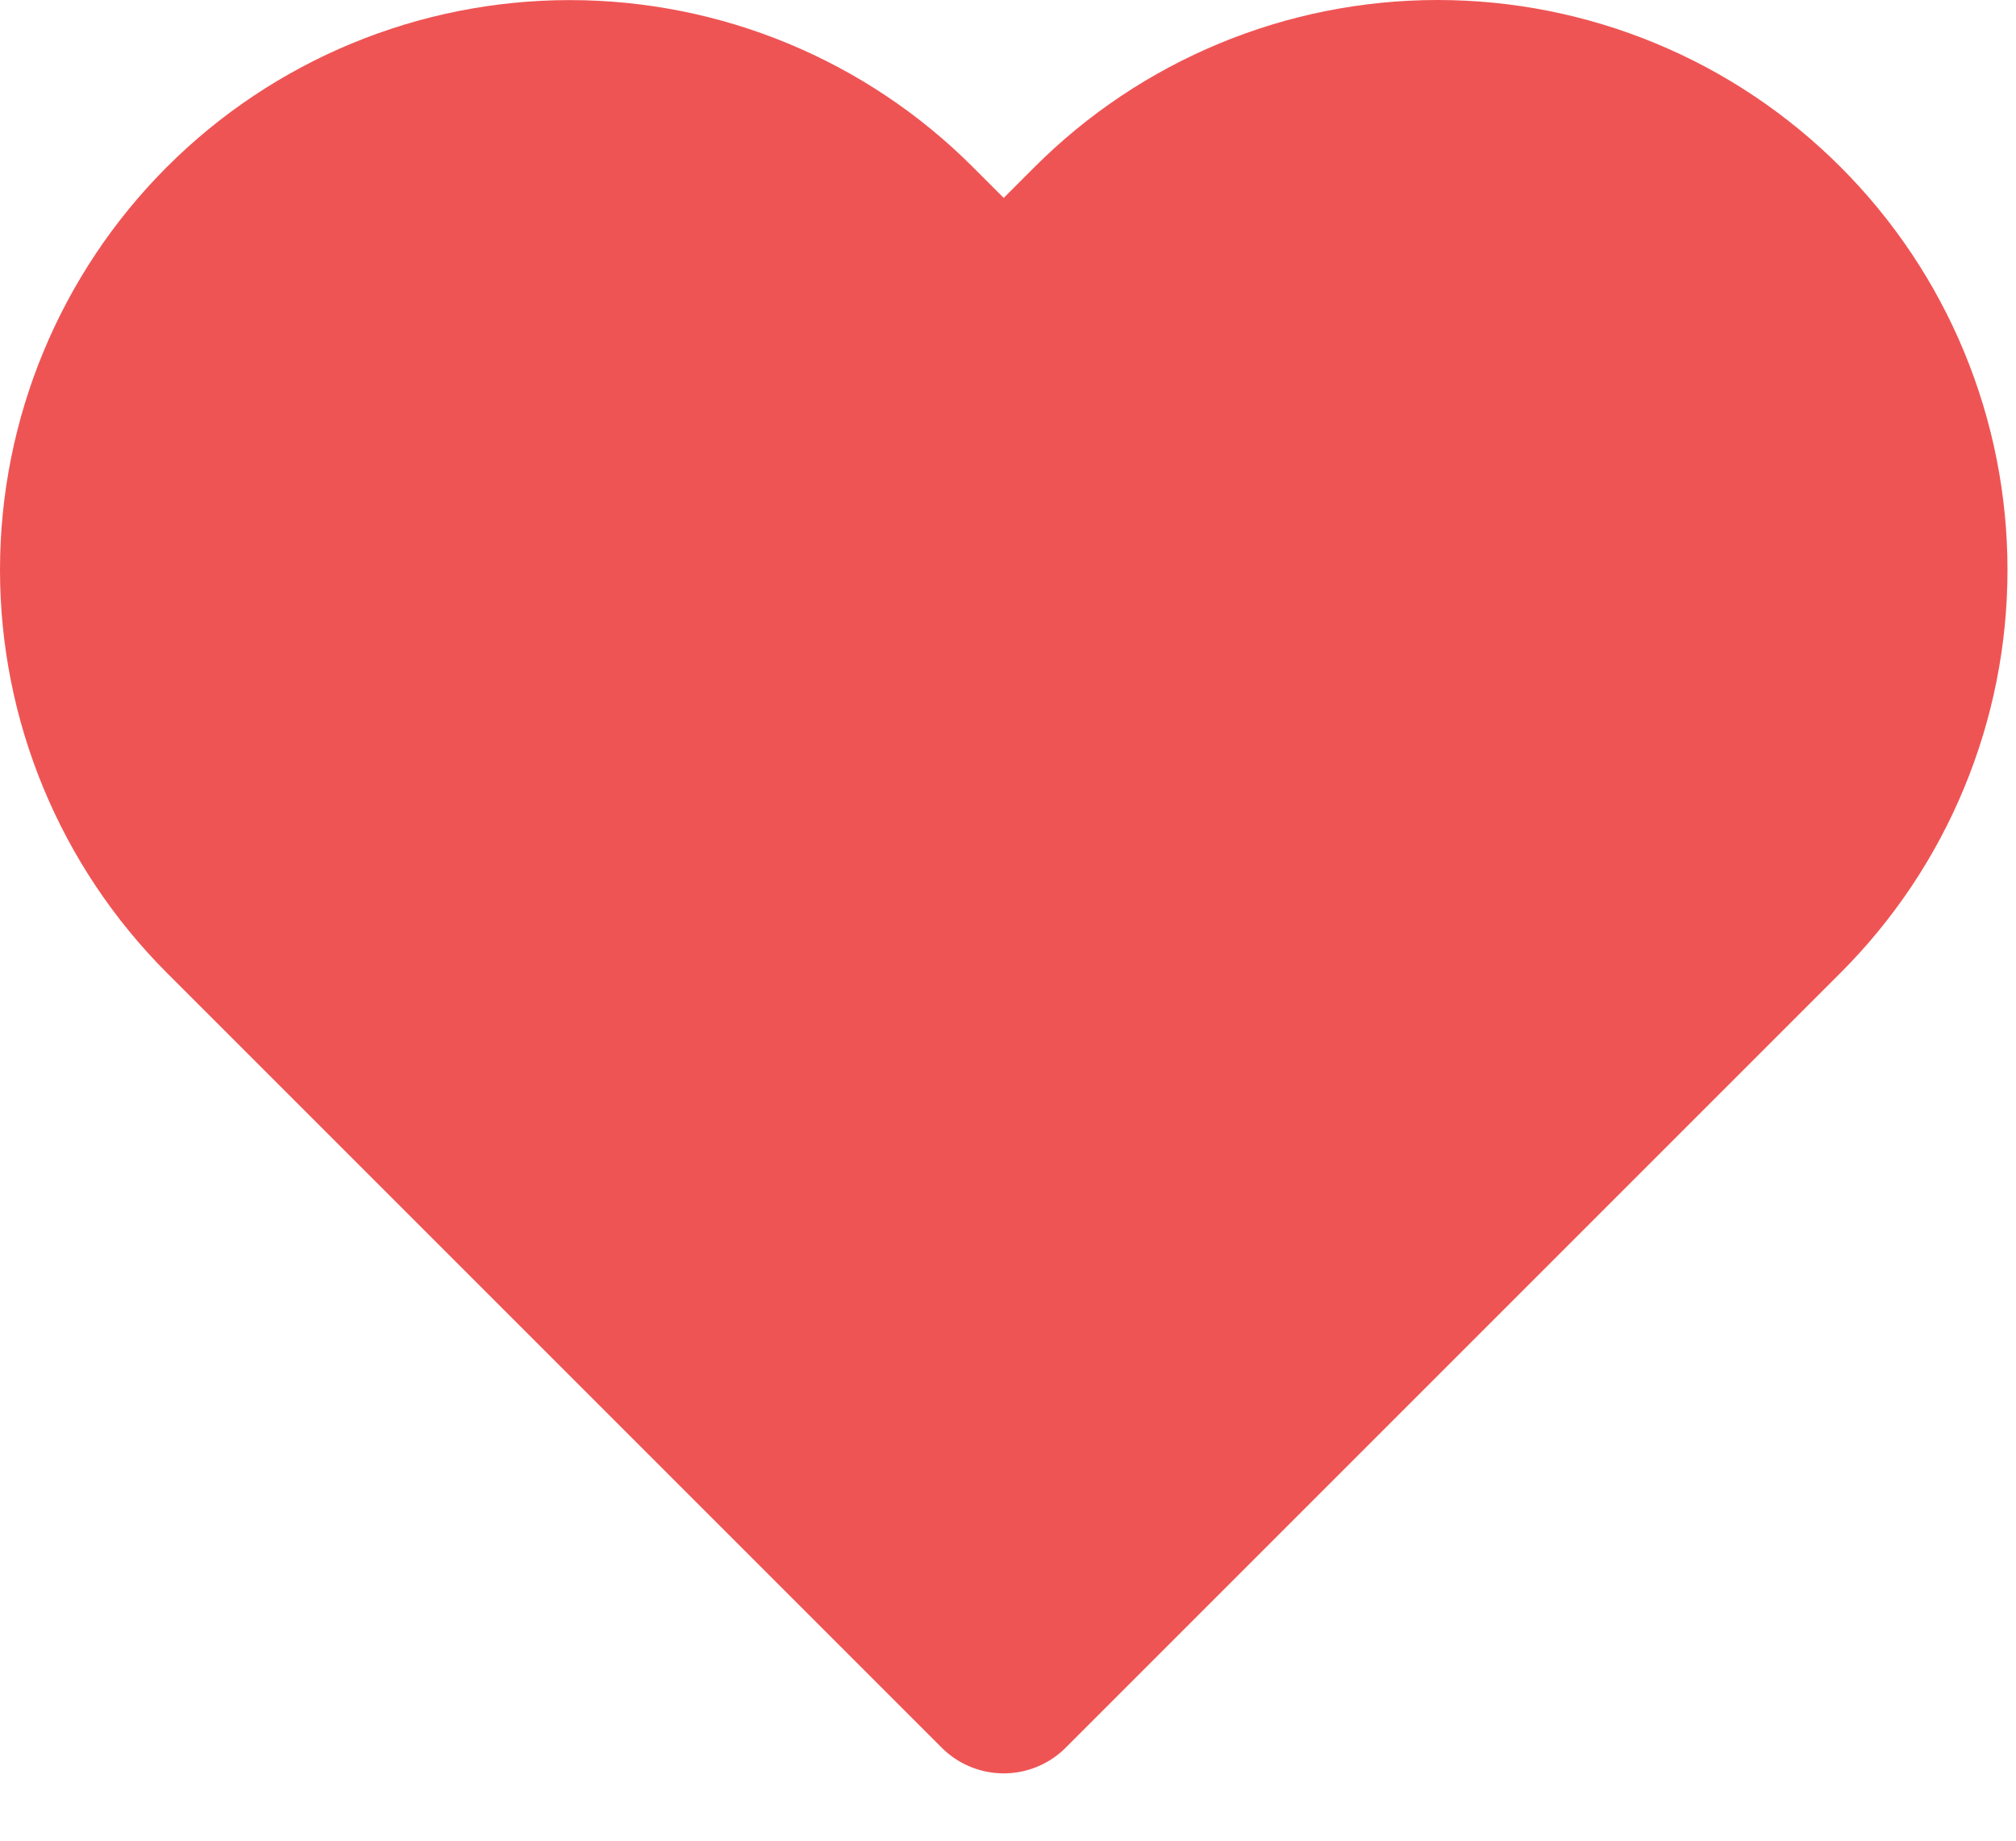
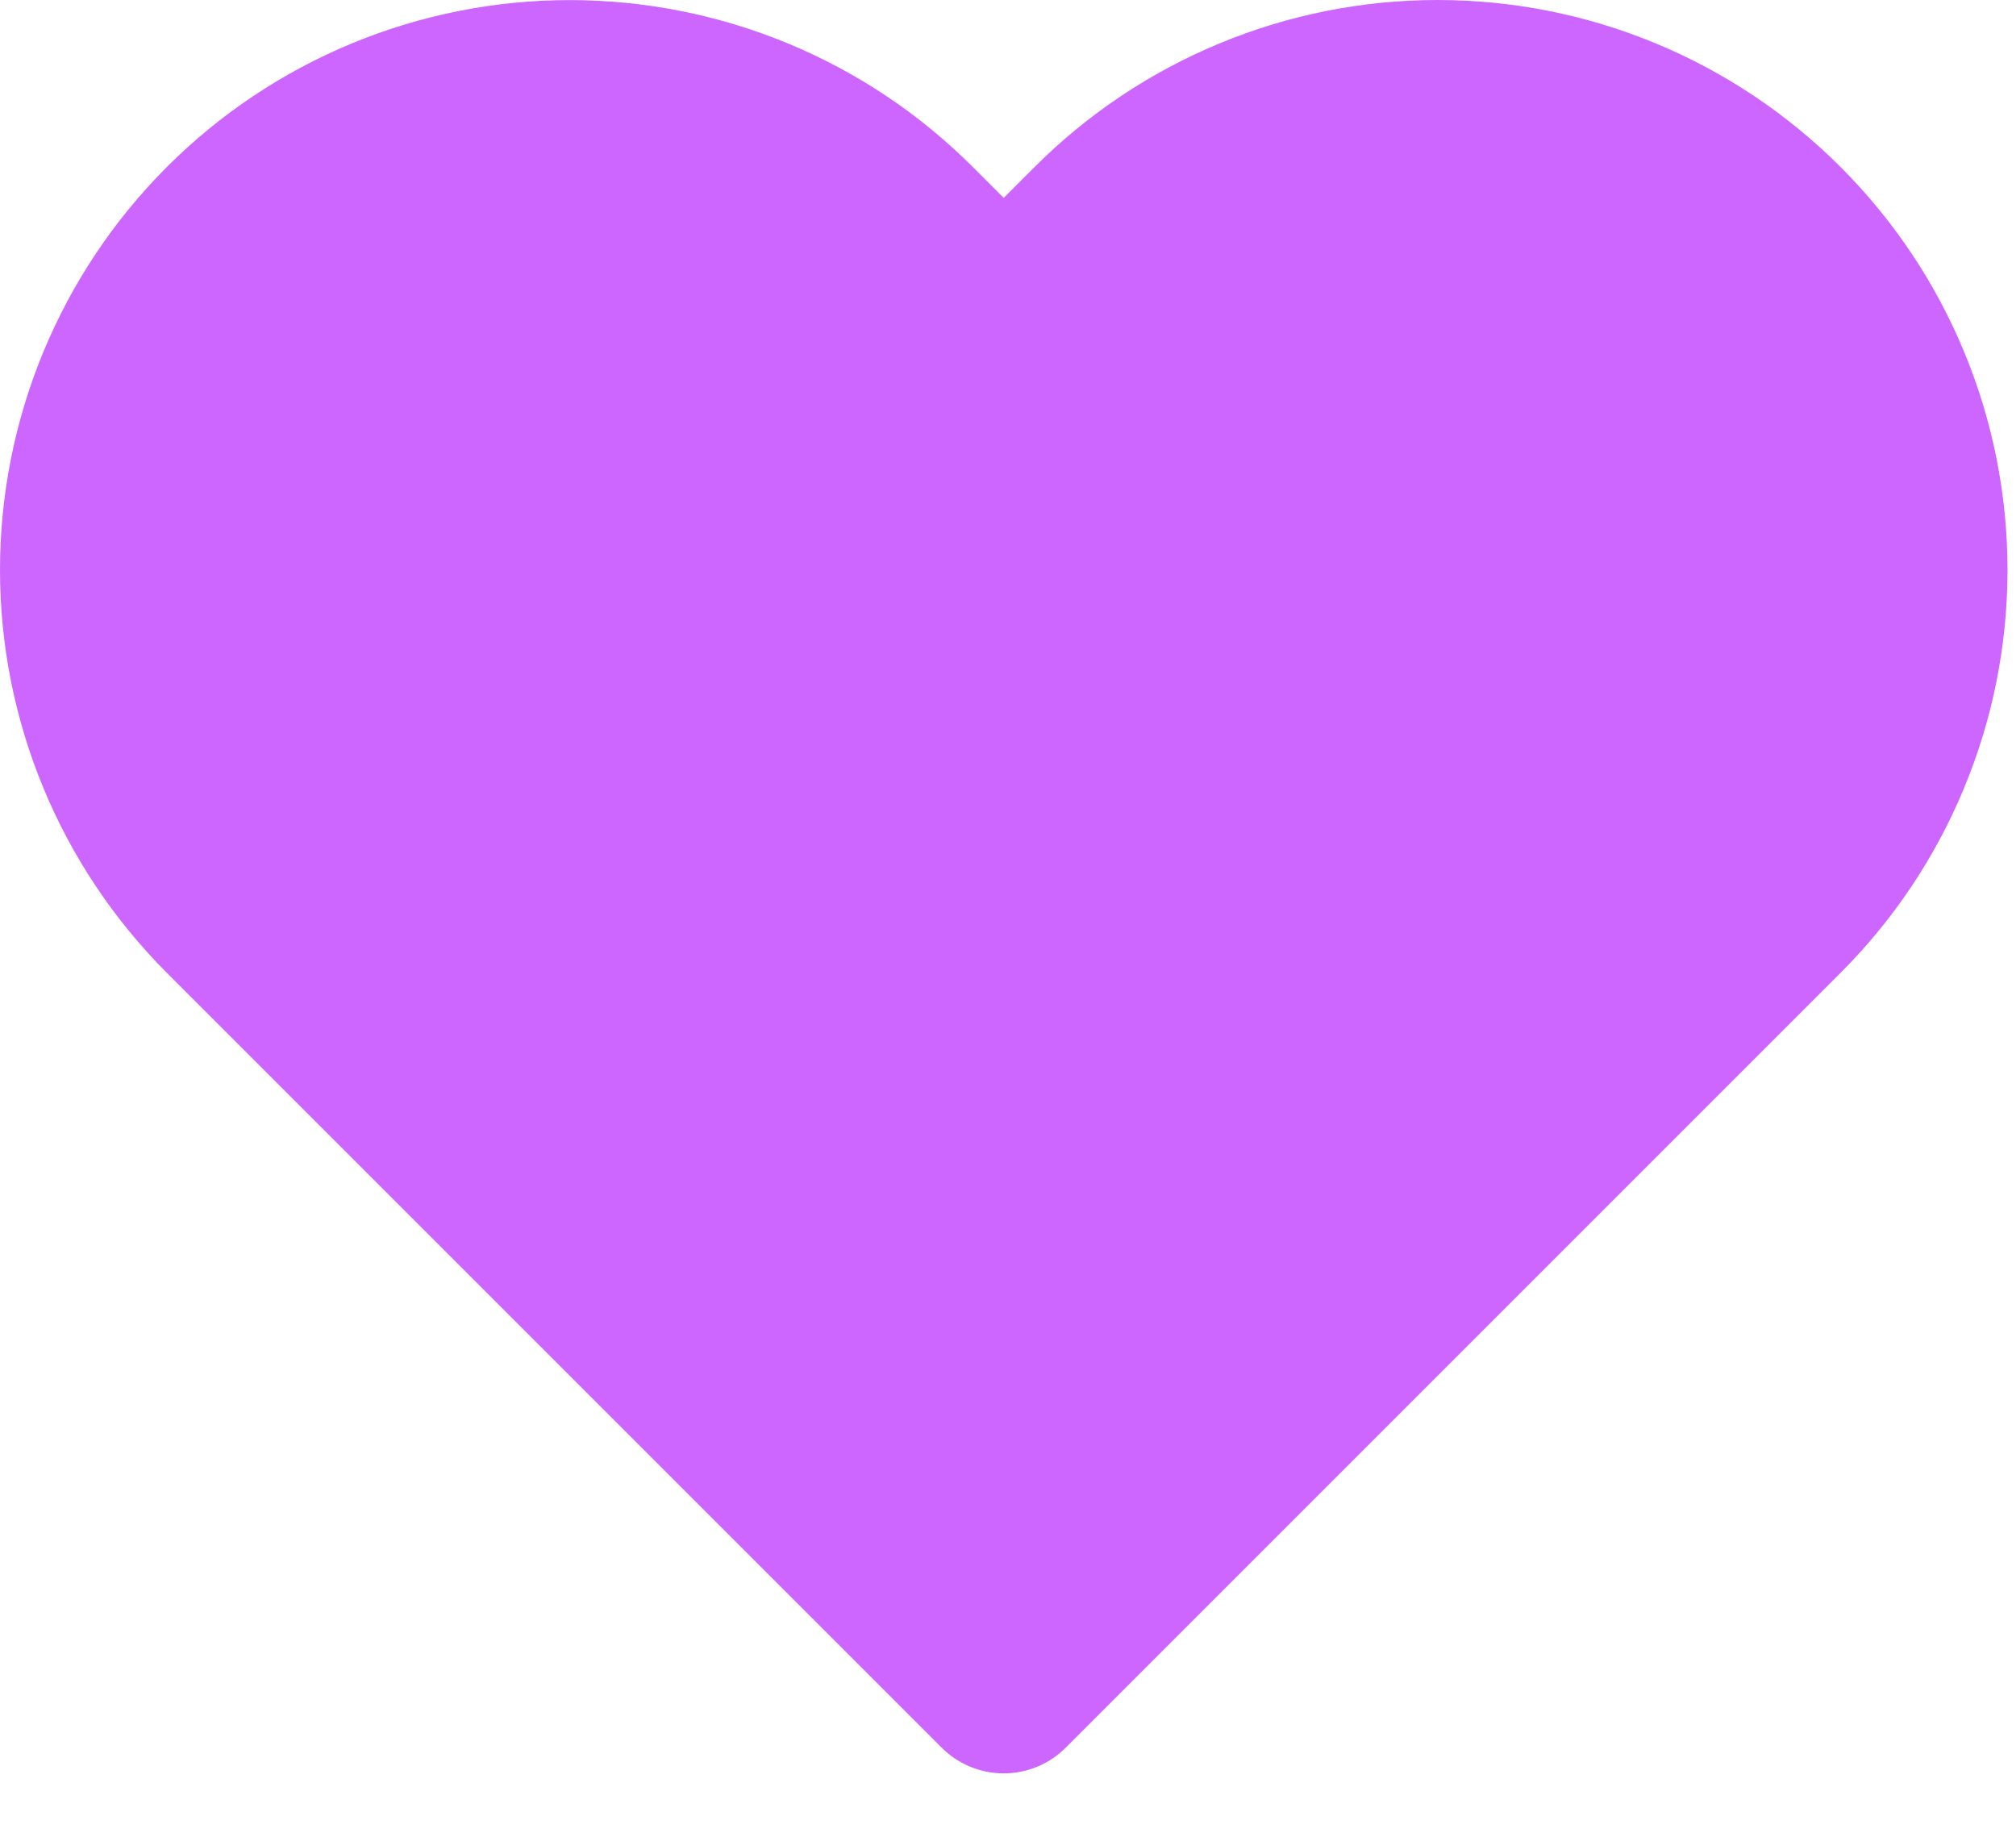
<svg xmlns="http://www.w3.org/2000/svg" width="23" height="21" viewBox="0 0 23 21" fill="none">
-   <path d="M20.291 2.612C19.78 2.101 19.174 1.695 18.507 1.419C17.839 1.142 17.124 1 16.401 1C15.679 1 14.963 1.142 14.296 1.419C13.629 1.695 13.022 2.101 12.511 2.612L11.451 3.672L10.391 2.612C9.36 1.58 7.96 1.001 6.501 1.001C5.042 1.001 3.643 1.58 2.611 2.612C1.58 3.644 1 5.043 1 6.502C1 7.961 1.58 9.36 2.611 10.392L3.671 11.452L11.451 19.232L19.231 11.452L20.291 10.392C20.802 9.881 21.208 9.275 21.484 8.607C21.761 7.94 21.903 7.224 21.903 6.502C21.903 5.779 21.761 5.064 21.484 4.396C21.208 3.729 20.802 3.123 20.291 2.612Z" fill="#EF5454" stroke="#EF5454" stroke-width="2" stroke-linecap="round" stroke-linejoin="round" />
+   <path d="M20.291 2.612C19.78 2.101 19.174 1.695 18.507 1.419C17.839 1.142 17.124 1 16.401 1C15.679 1 14.963 1.142 14.296 1.419C13.629 1.695 13.022 2.101 12.511 2.612L11.451 3.672L10.391 2.612C9.36 1.58 7.96 1.001 6.501 1.001C5.042 1.001 3.643 1.58 2.611 2.612C1.58 3.644 1 5.043 1 6.502C1 7.961 1.58 9.36 2.611 10.392L3.671 11.452L11.451 19.232L19.231 11.452L20.291 10.392C20.802 9.881 21.208 9.275 21.484 8.607C21.761 7.94 21.903 7.224 21.903 6.502C21.903 5.779 21.761 5.064 21.484 4.396C21.208 3.729 20.802 3.123 20.291 2.612Z" fill="#CD66FF" stroke="#CD66FF" stroke-width="2" stroke-linecap="round" stroke-linejoin="round" />
</svg>
